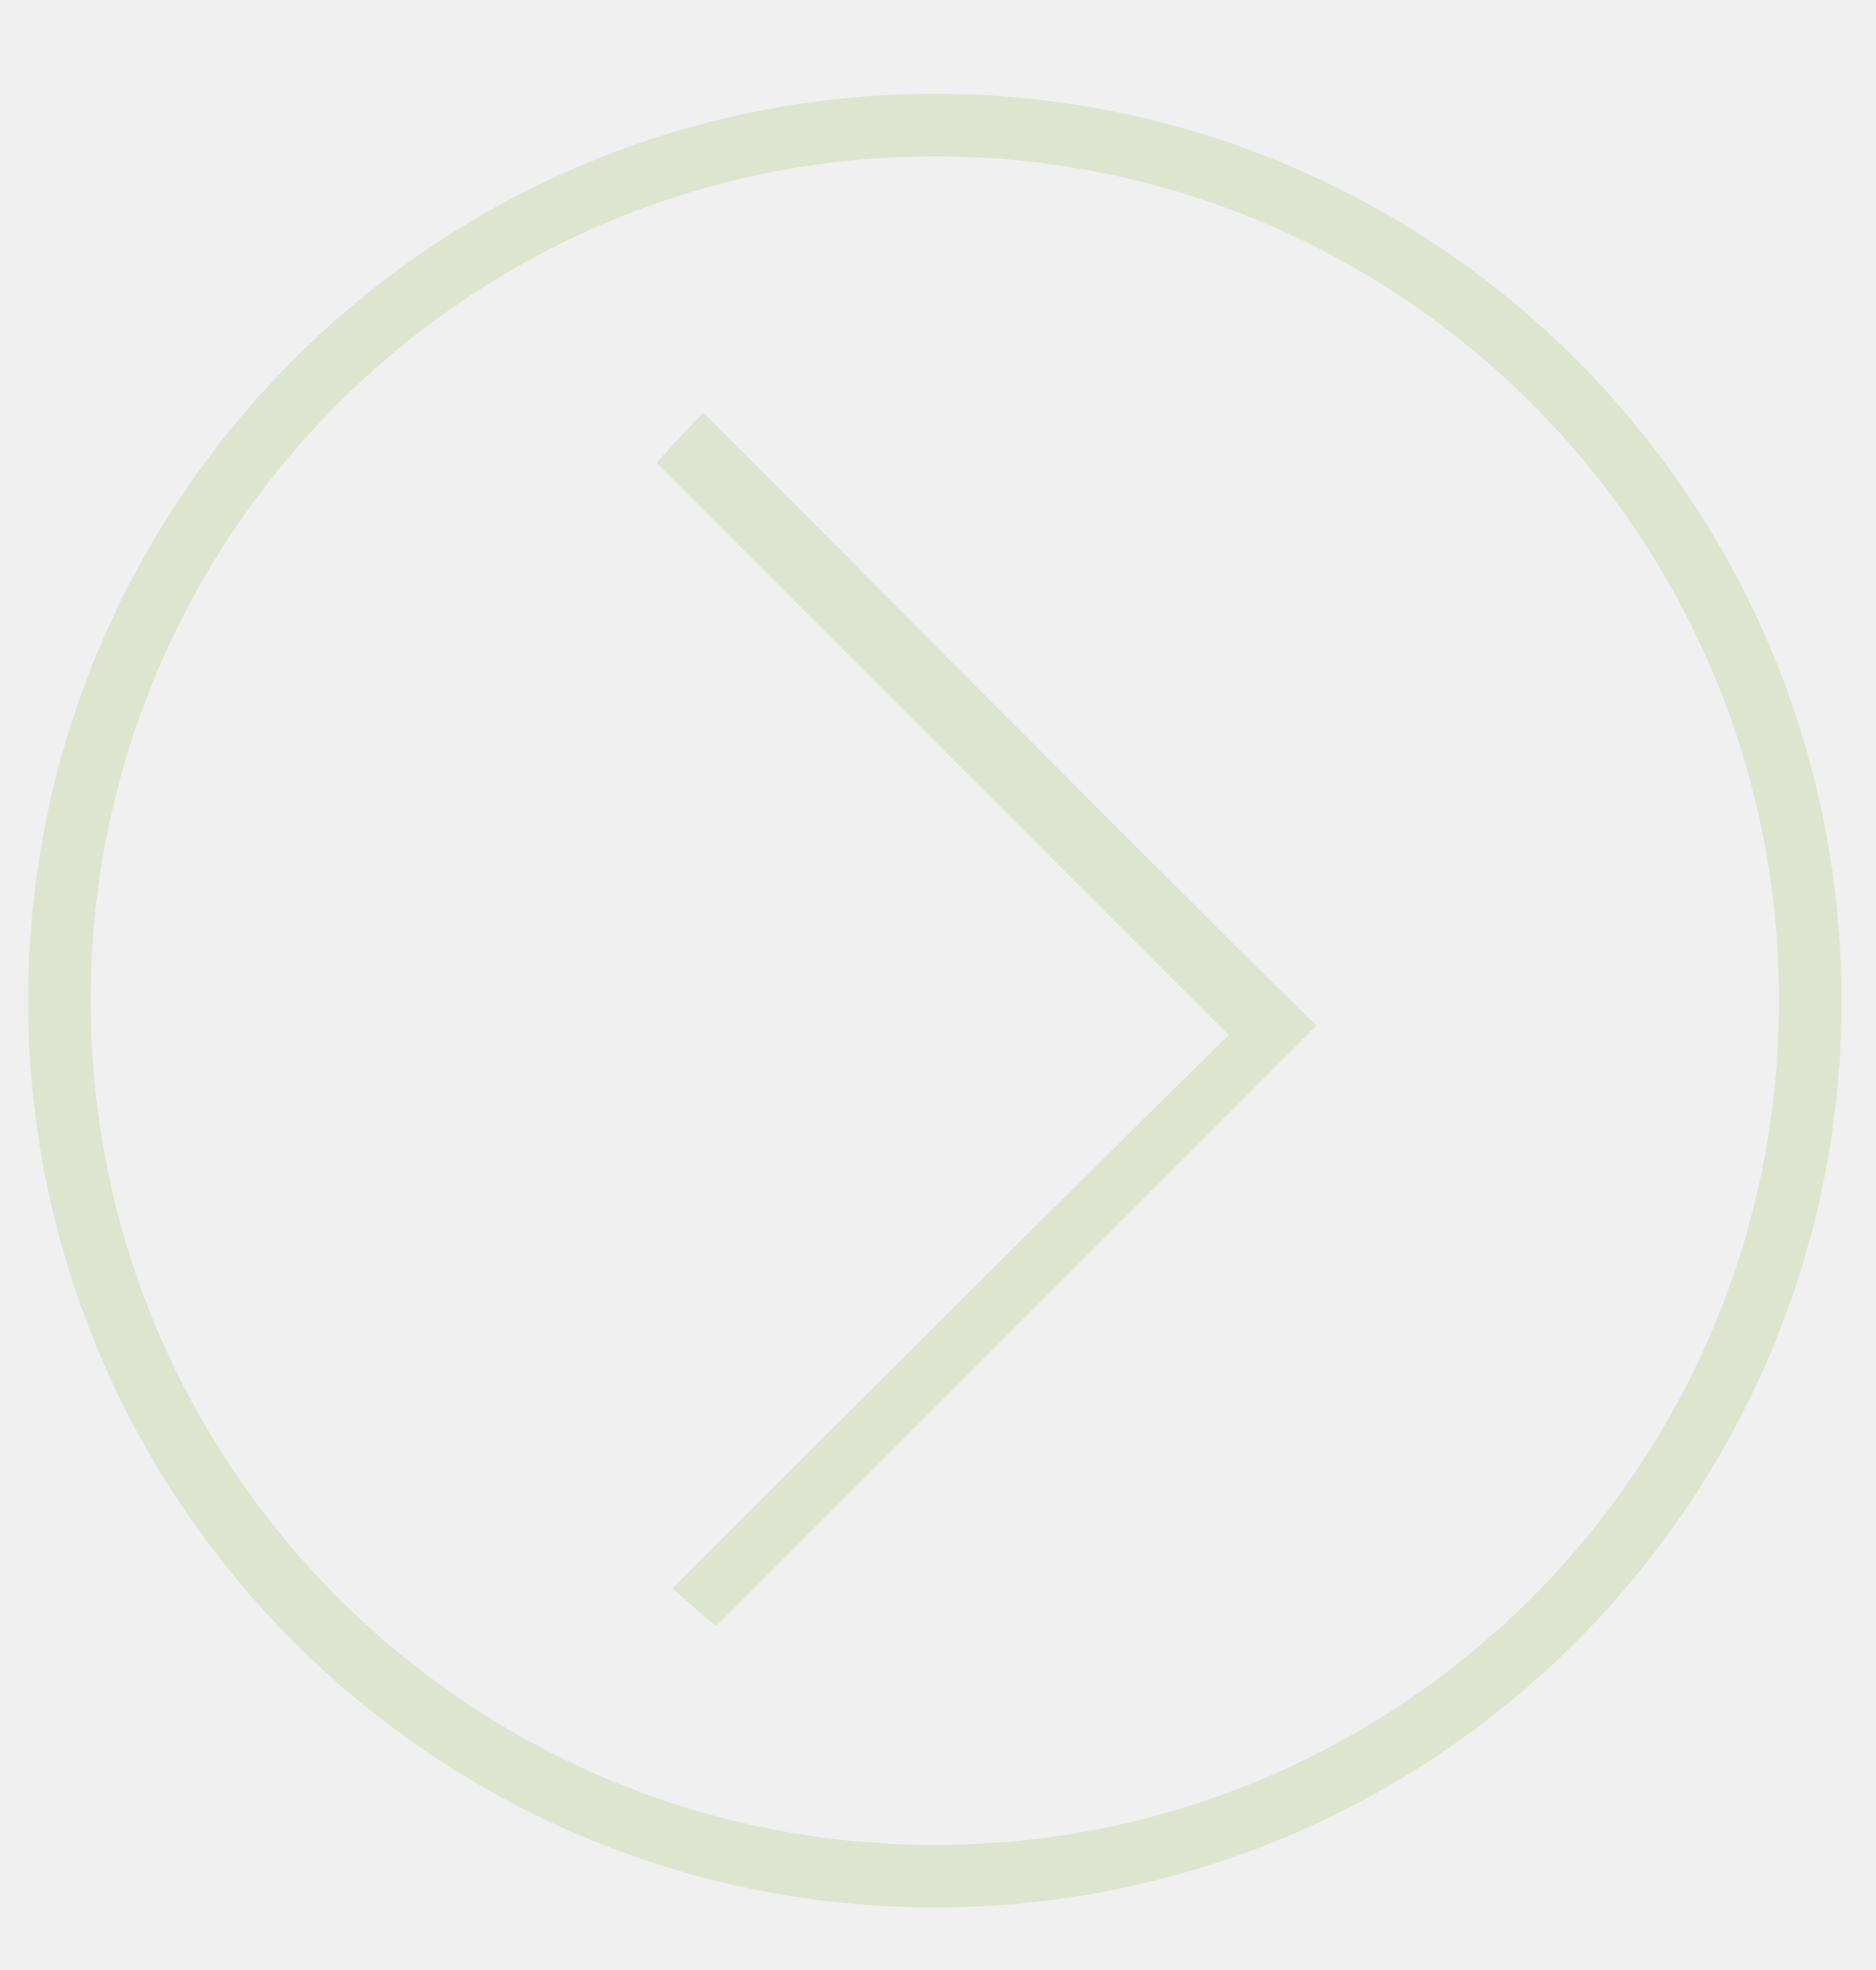
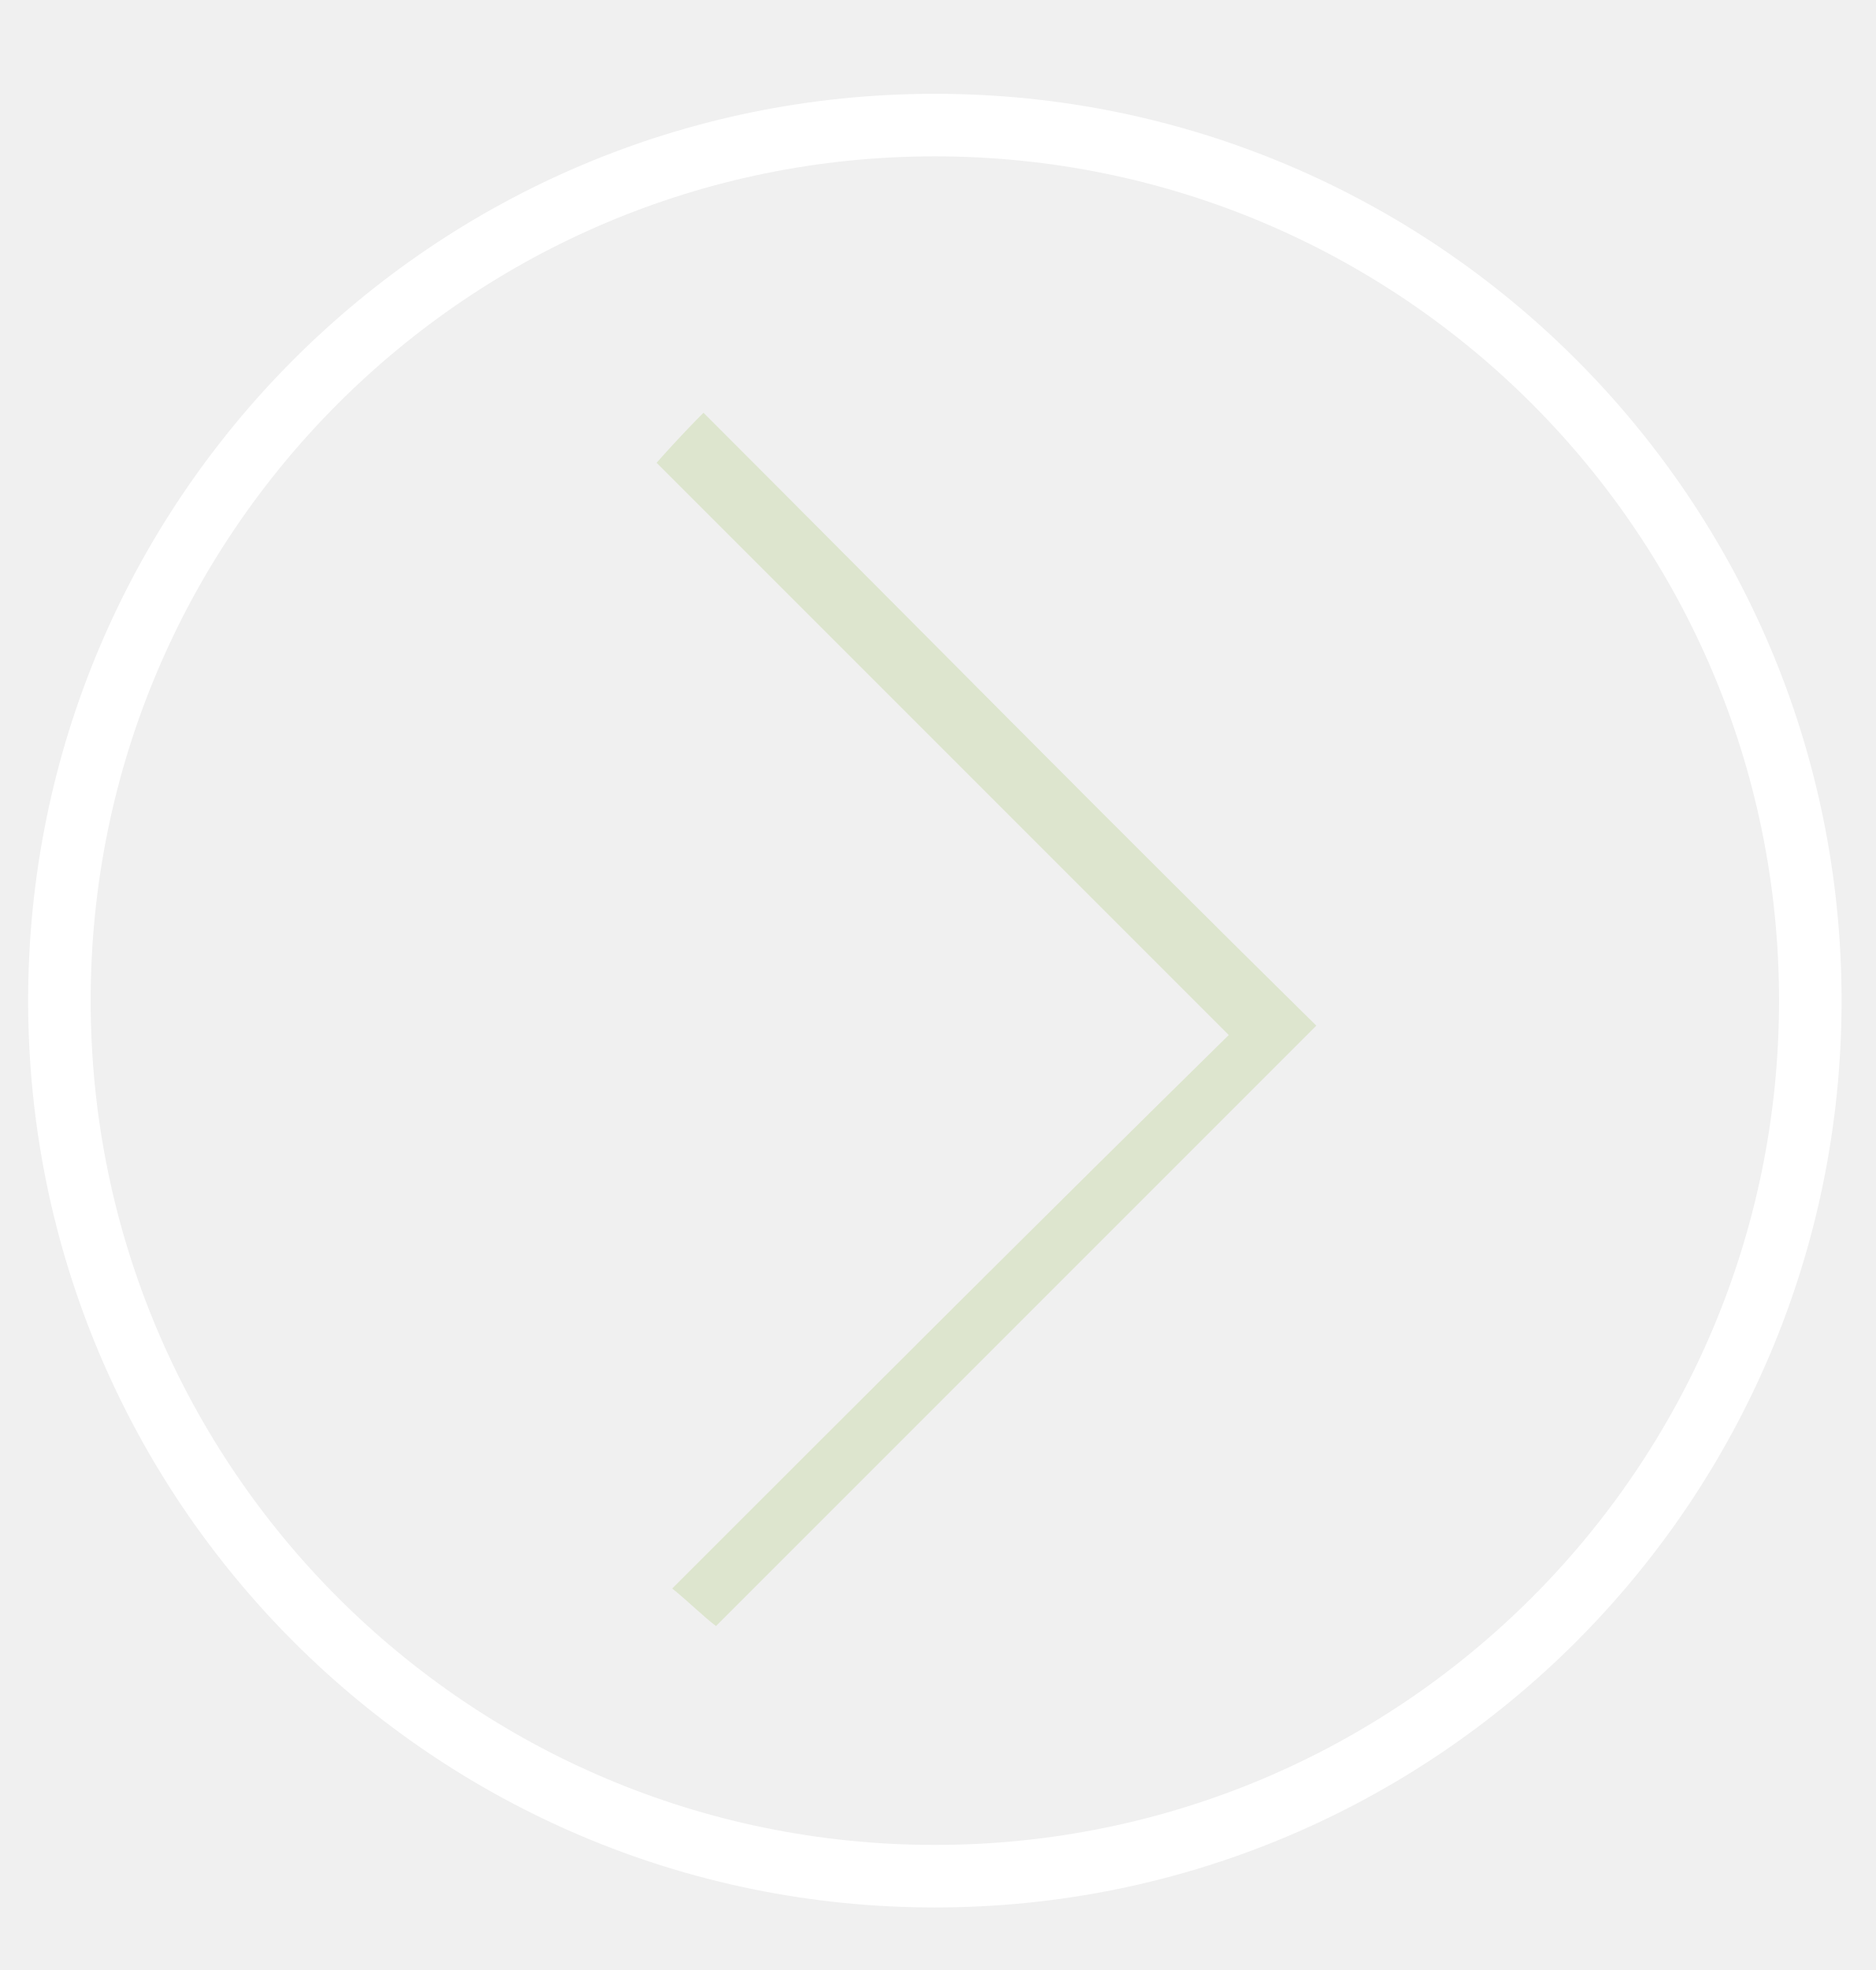
<svg xmlns="http://www.w3.org/2000/svg" version="1.1" x="0" y="0" width="60" height="63" viewBox="0 0 60 63" enable-background="new 0 0 60 63" xml:space="preserve">
-   <circle fill-rule="evenodd" clip-rule="evenodd" fill="none" stroke="#DDE5CE" stroke-width="2" stroke-miterlimit="10" cx="29.9" cy="32" r="28" />
+   <circle fill-rule="evenodd" clip-rule="evenodd" fill="none" stroke="#ffffff" stroke-width="2" stroke-miterlimit="10" cx="29.9" cy="32" r="28" />
  <path fill-rule="evenodd" clip-rule="evenodd" fill="#DDE5CE" d="M42.1 32.8C35.7 39.2 29.4 45.5 22.9 52c-0.4-0.3-0.9-0.8-1.4-1.2 6-6 11.8-11.8 17.8-17.7C33.1 26.9 27.2 21 21 14.8c0.8-0.9 1.3-1.4 1.5-1.6C29.2 19.9 35.6 26.4 42.1 32.8z" />
</svg>
